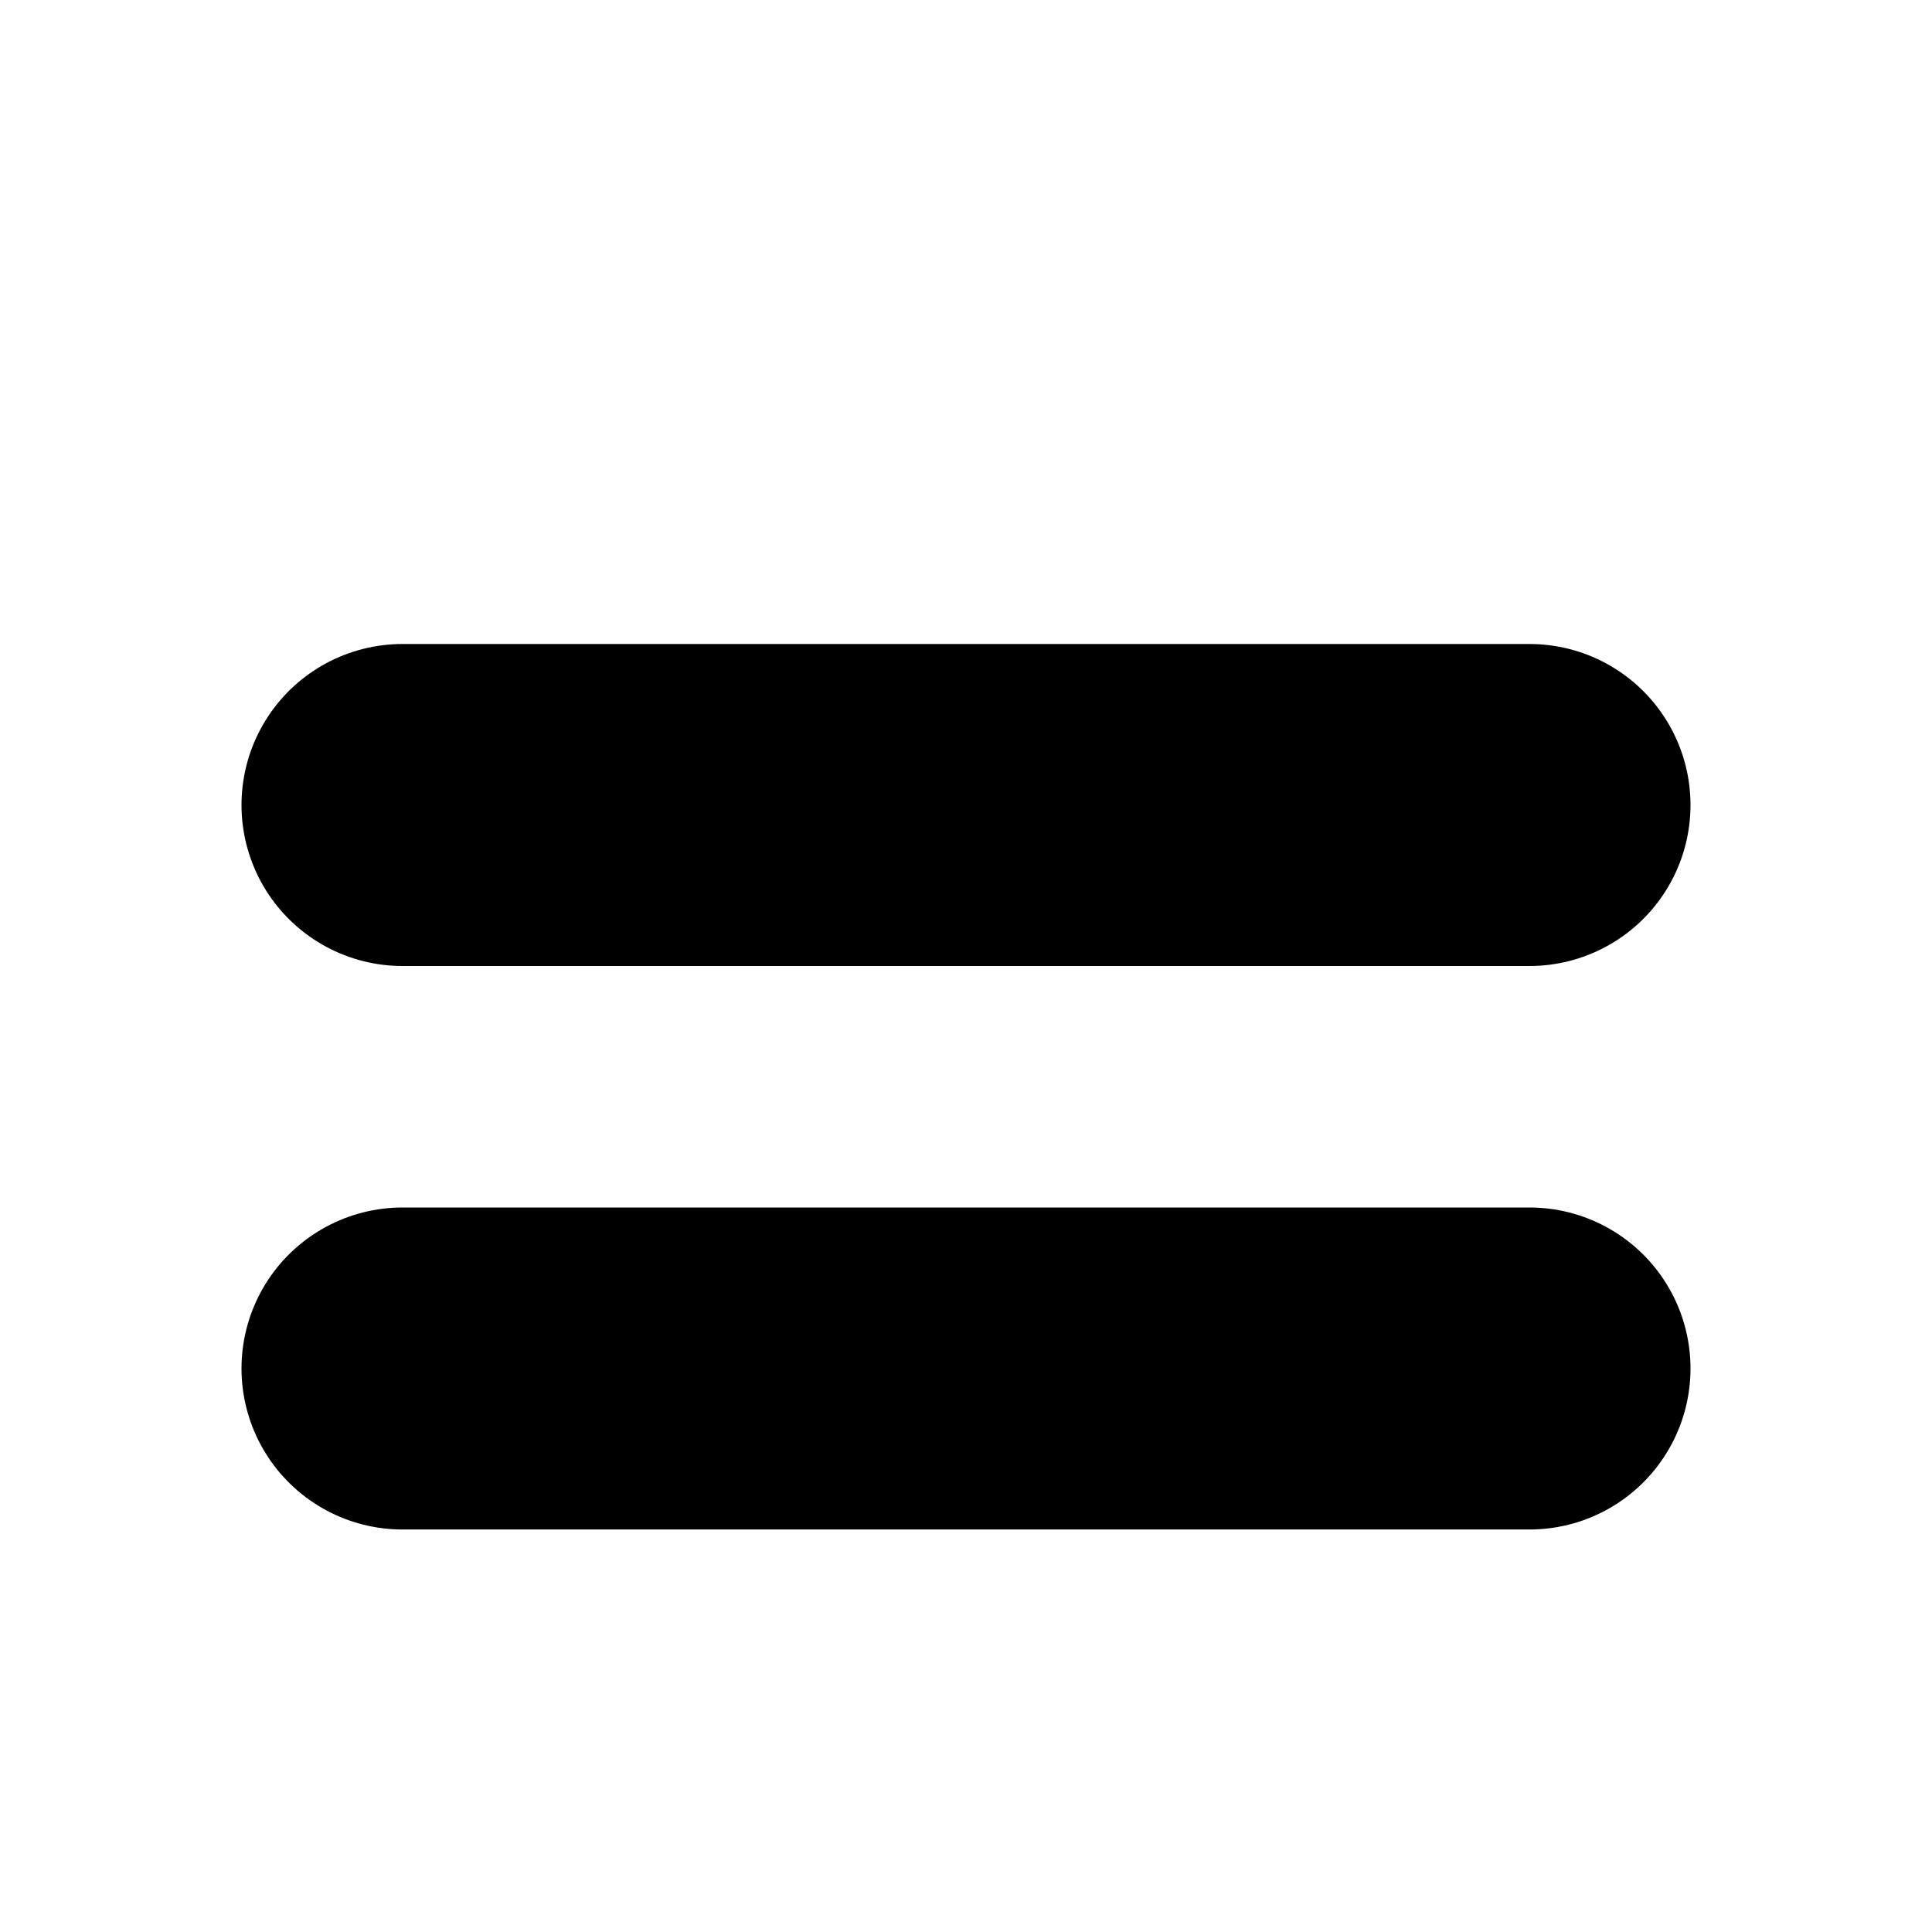
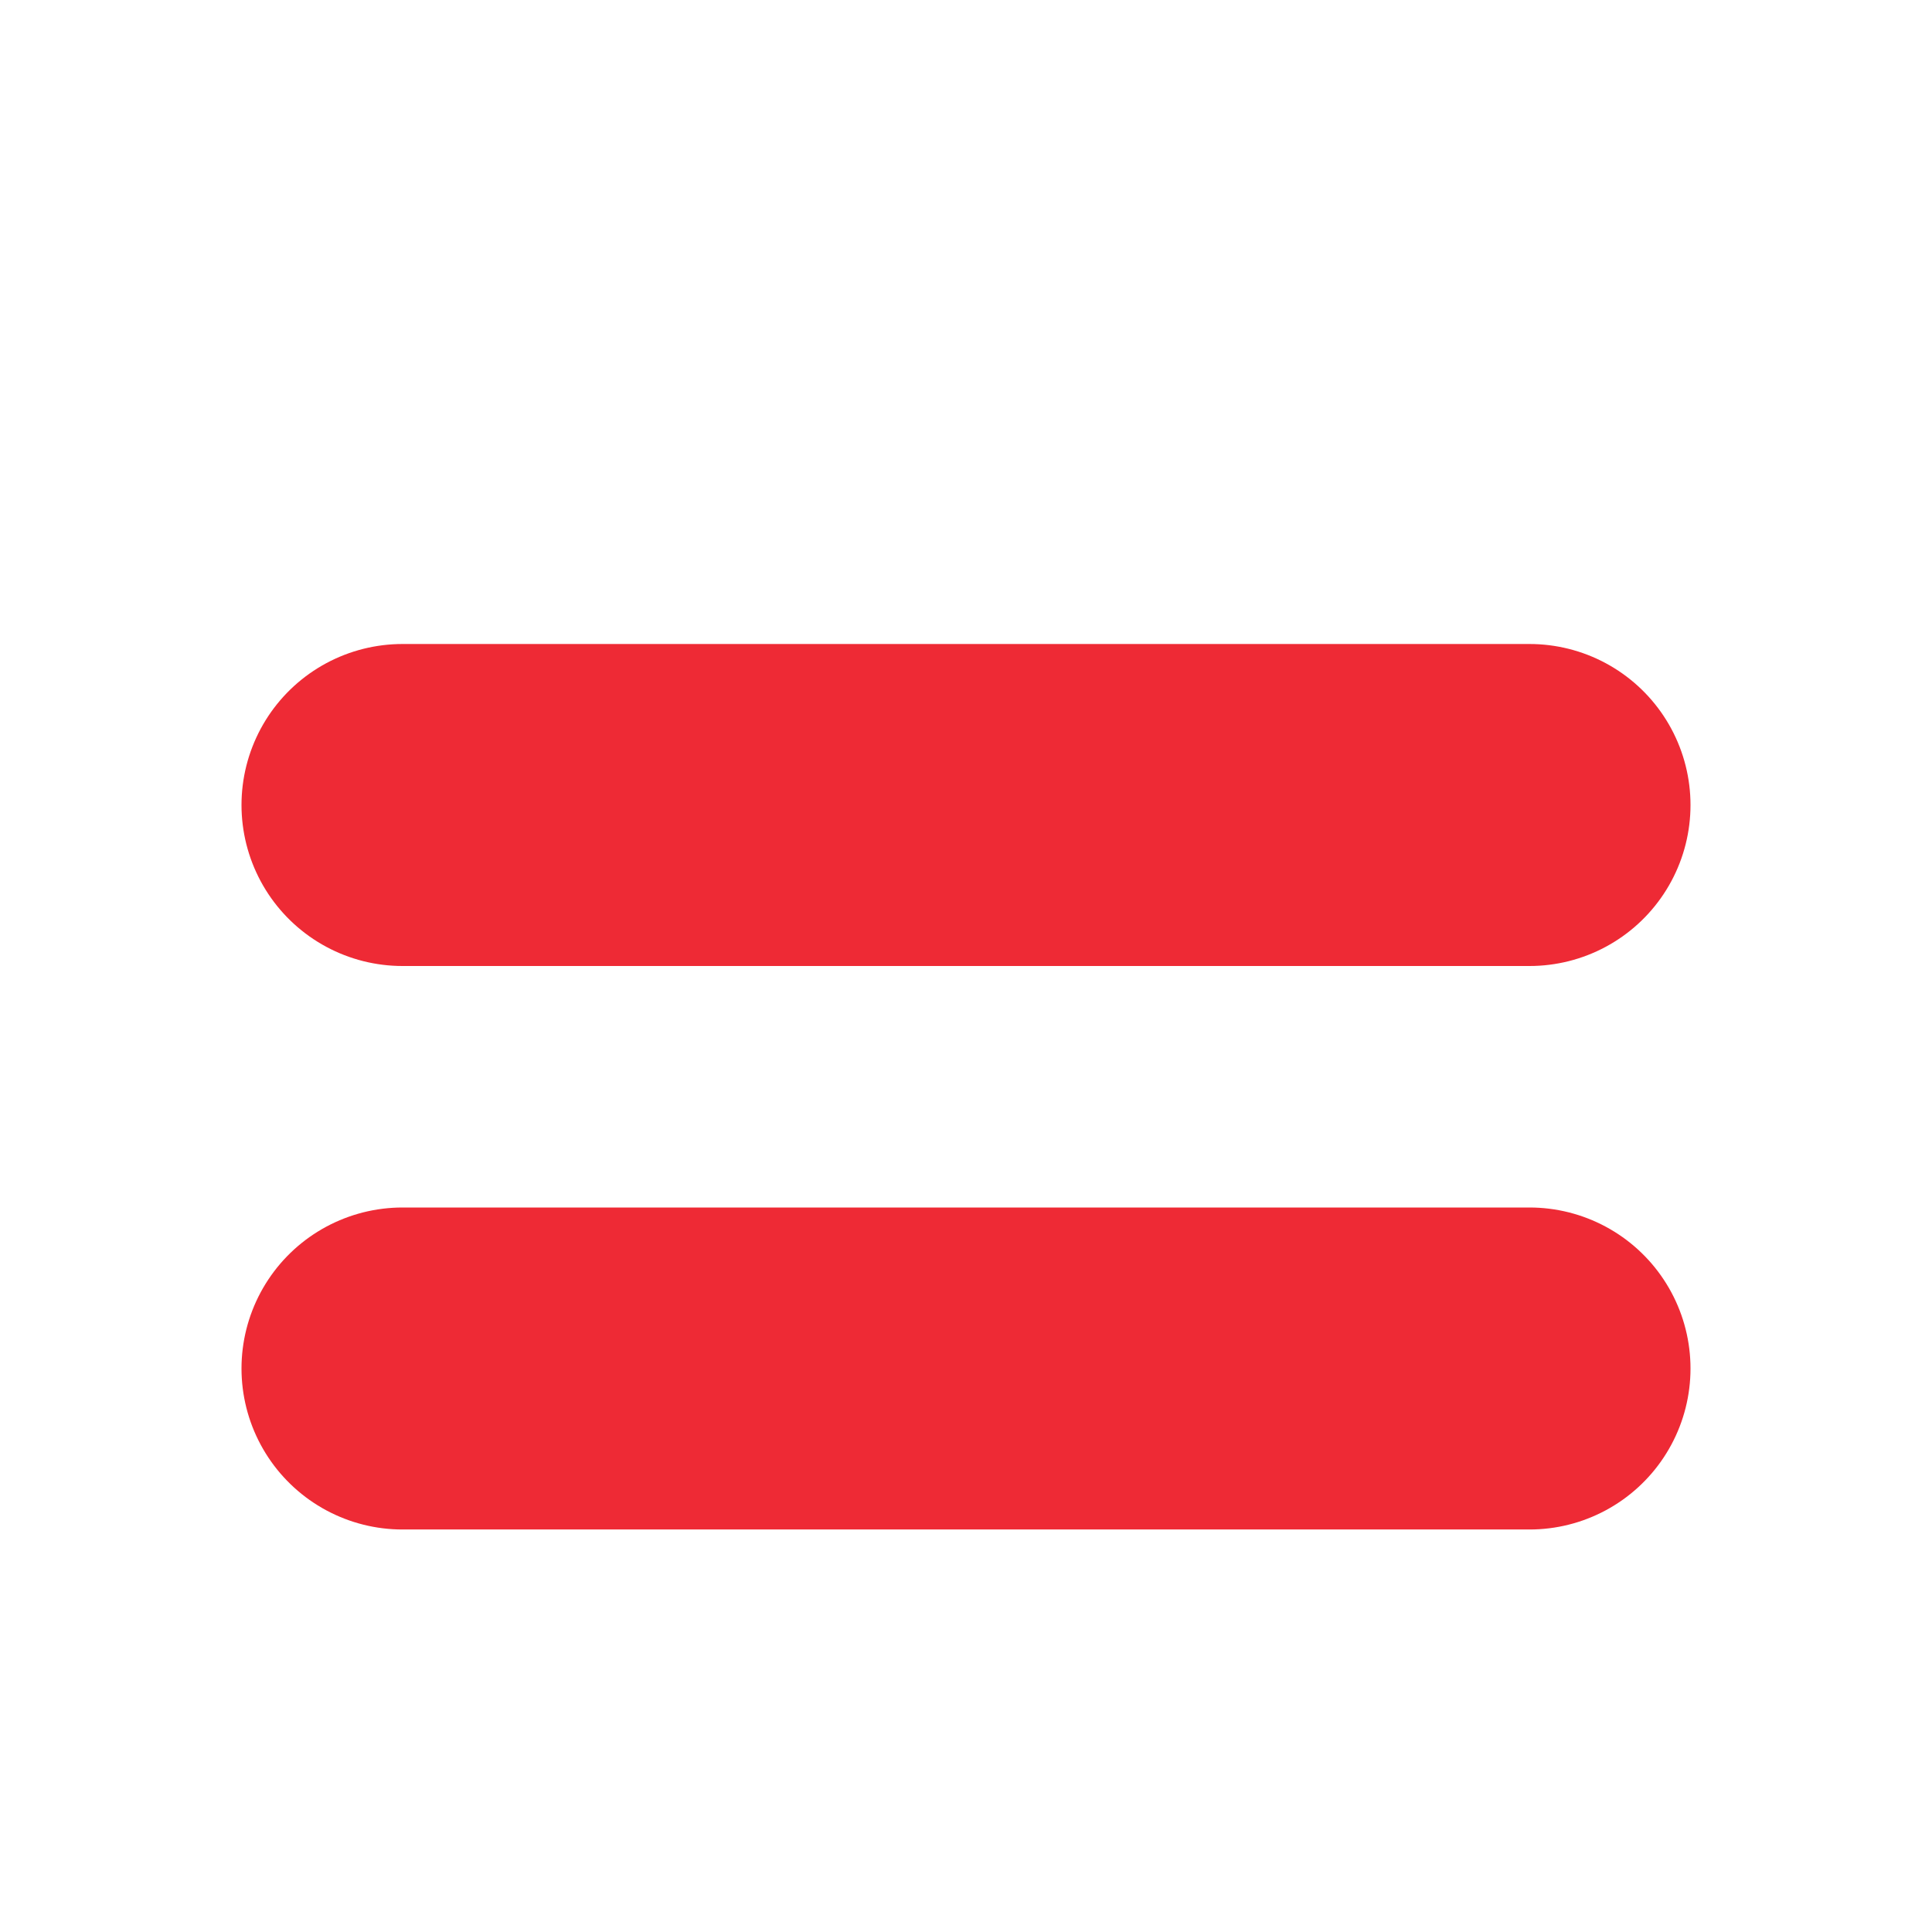
- <svg xmlns="http://www.w3.org/2000/svg" class="icon icon-tabler icon-tabler-equal" width="24" height="24" viewBox="0 0 24 24" stroke-width="4" stroke="currentColor" fill="none" stroke-linecap="round" stroke-linejoin="round">
+ <svg xmlns="http://www.w3.org/2000/svg" class="icon icon-tabler icon-tabler-equal" width="24" height="24" viewBox="0 0 24 24" stroke-width="4" stroke="#ee2a35" fill="none" stroke-linecap="round" stroke-linejoin="round">
  <path stroke="none" d="M0 0h24v24H0z" fill="none" />
  <path d="M5 10h14" />
  <path d="M5 17h14" />
</svg>
